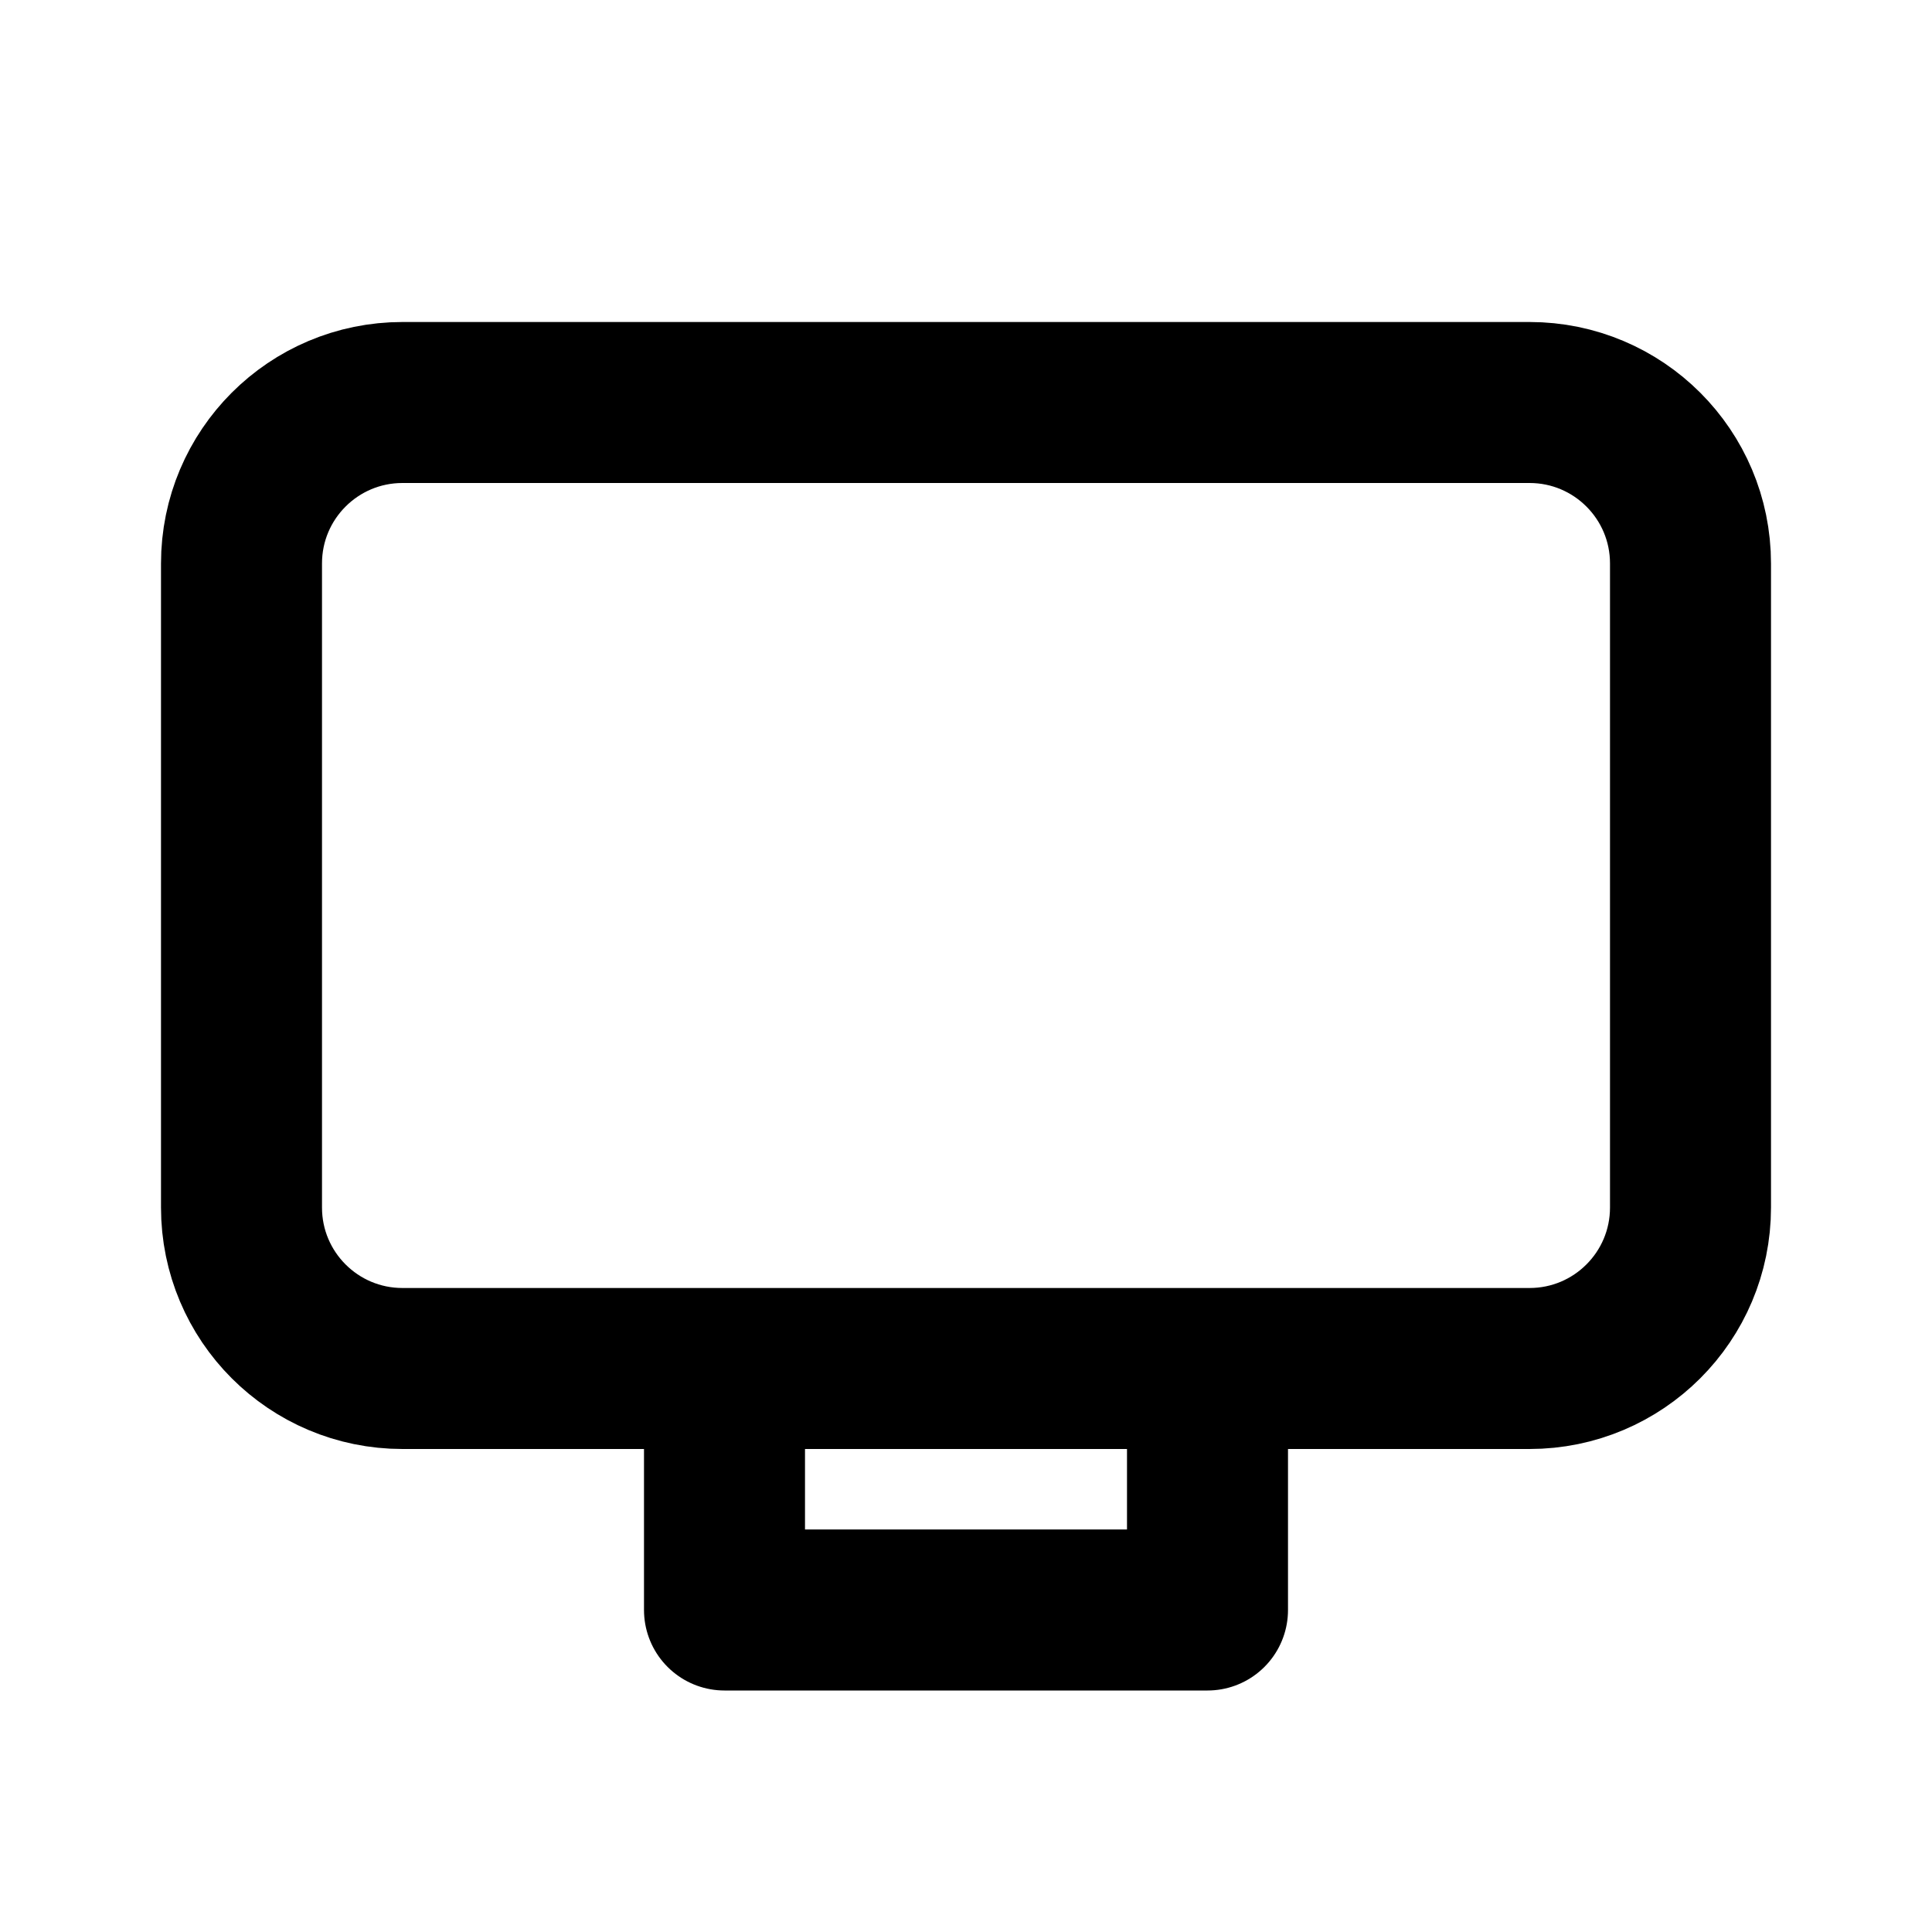
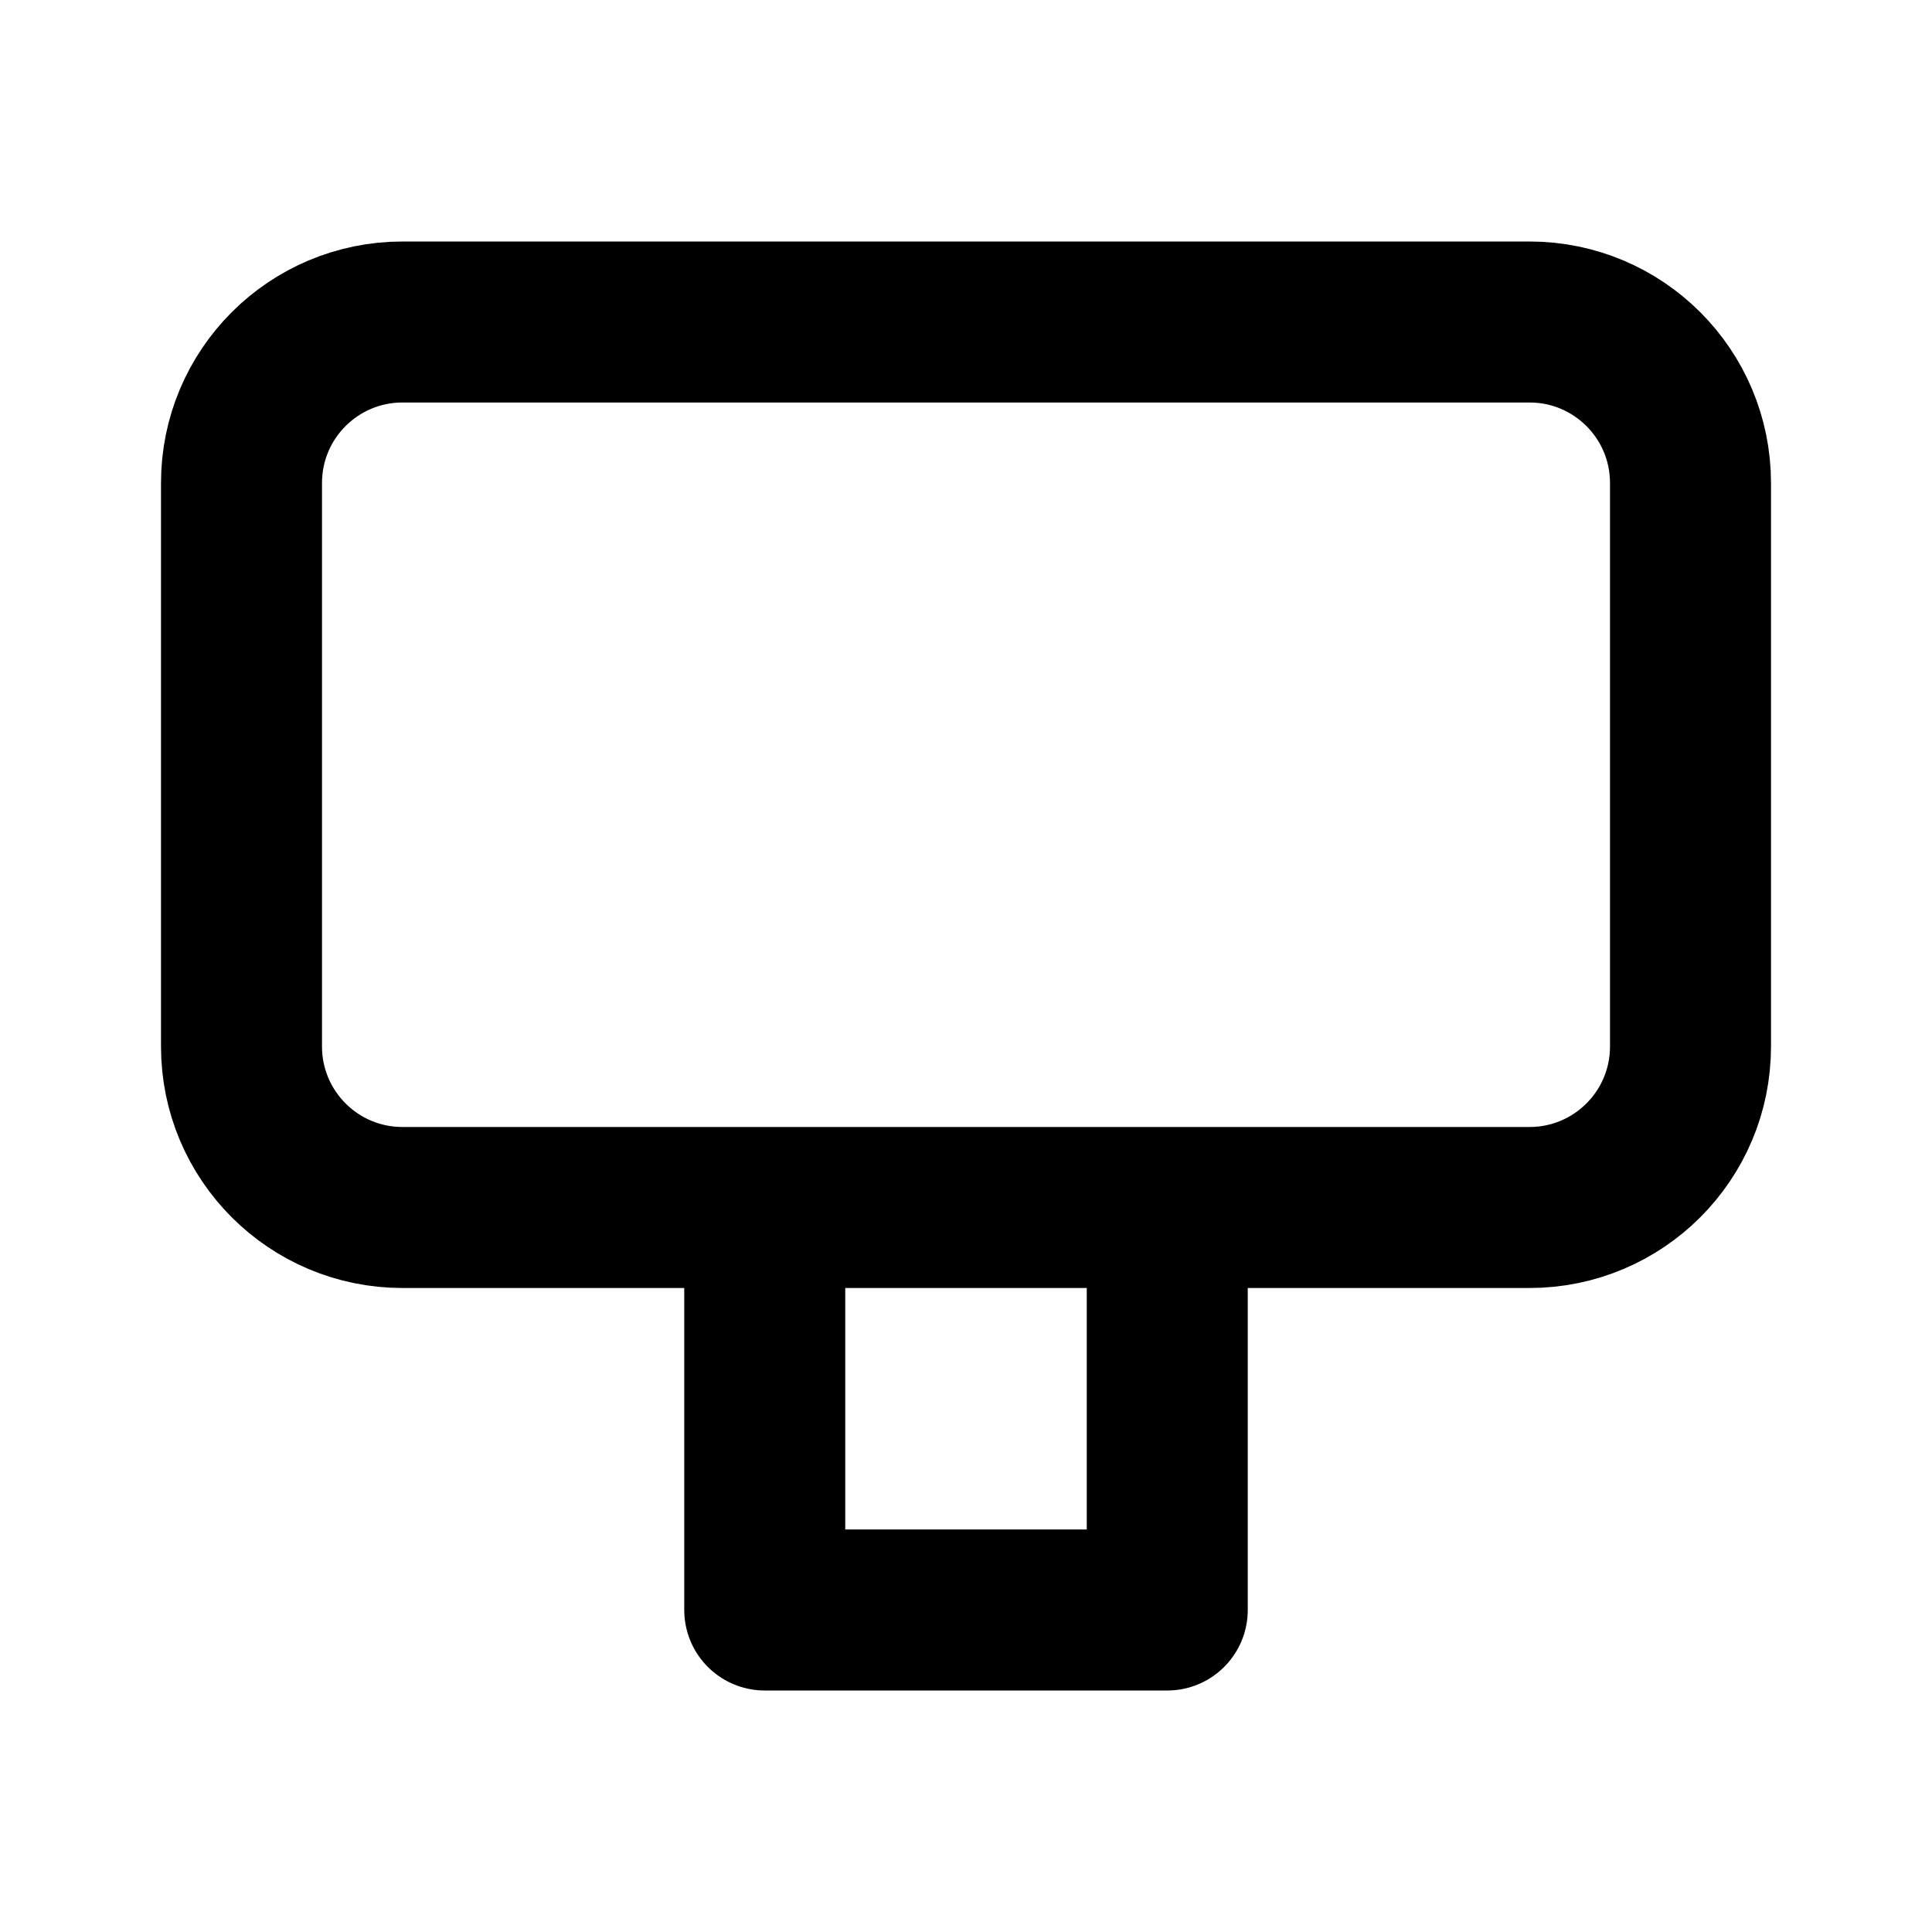
<svg xmlns="http://www.w3.org/2000/svg" aria-hidden="true" width="24" height="24" viewBox="0 0 24 24" fill="none">
-   <path d="M9 17H5C3.895 17 3 16.105 3 15V7C3 5.895 3.895 5 5 5H19C20.105 5 21 5.895 21 7V15C21 16.105 20.105 17 19 17H15M9 17V20H15V17M9 17H15" stroke="currentColor" stroke-width="2" stroke-linecap="square" stroke-linejoin="round" />
+   <path d="M19 4H5C3.895 4 3 4.895 3 6V13C3 14.105 3.895 15 5 15H19C20.105 15 21 14.105 21 13V6C21 4.895 20.105 4 19 4Z" stroke="currentColor" stroke-width="2" stroke-linejoin="round" />
+   <path d="M9.5 16V20H14.5V16" stroke="currentColor" stroke-width="2" stroke-linecap="round" stroke-linejoin="round" />
</svg>
